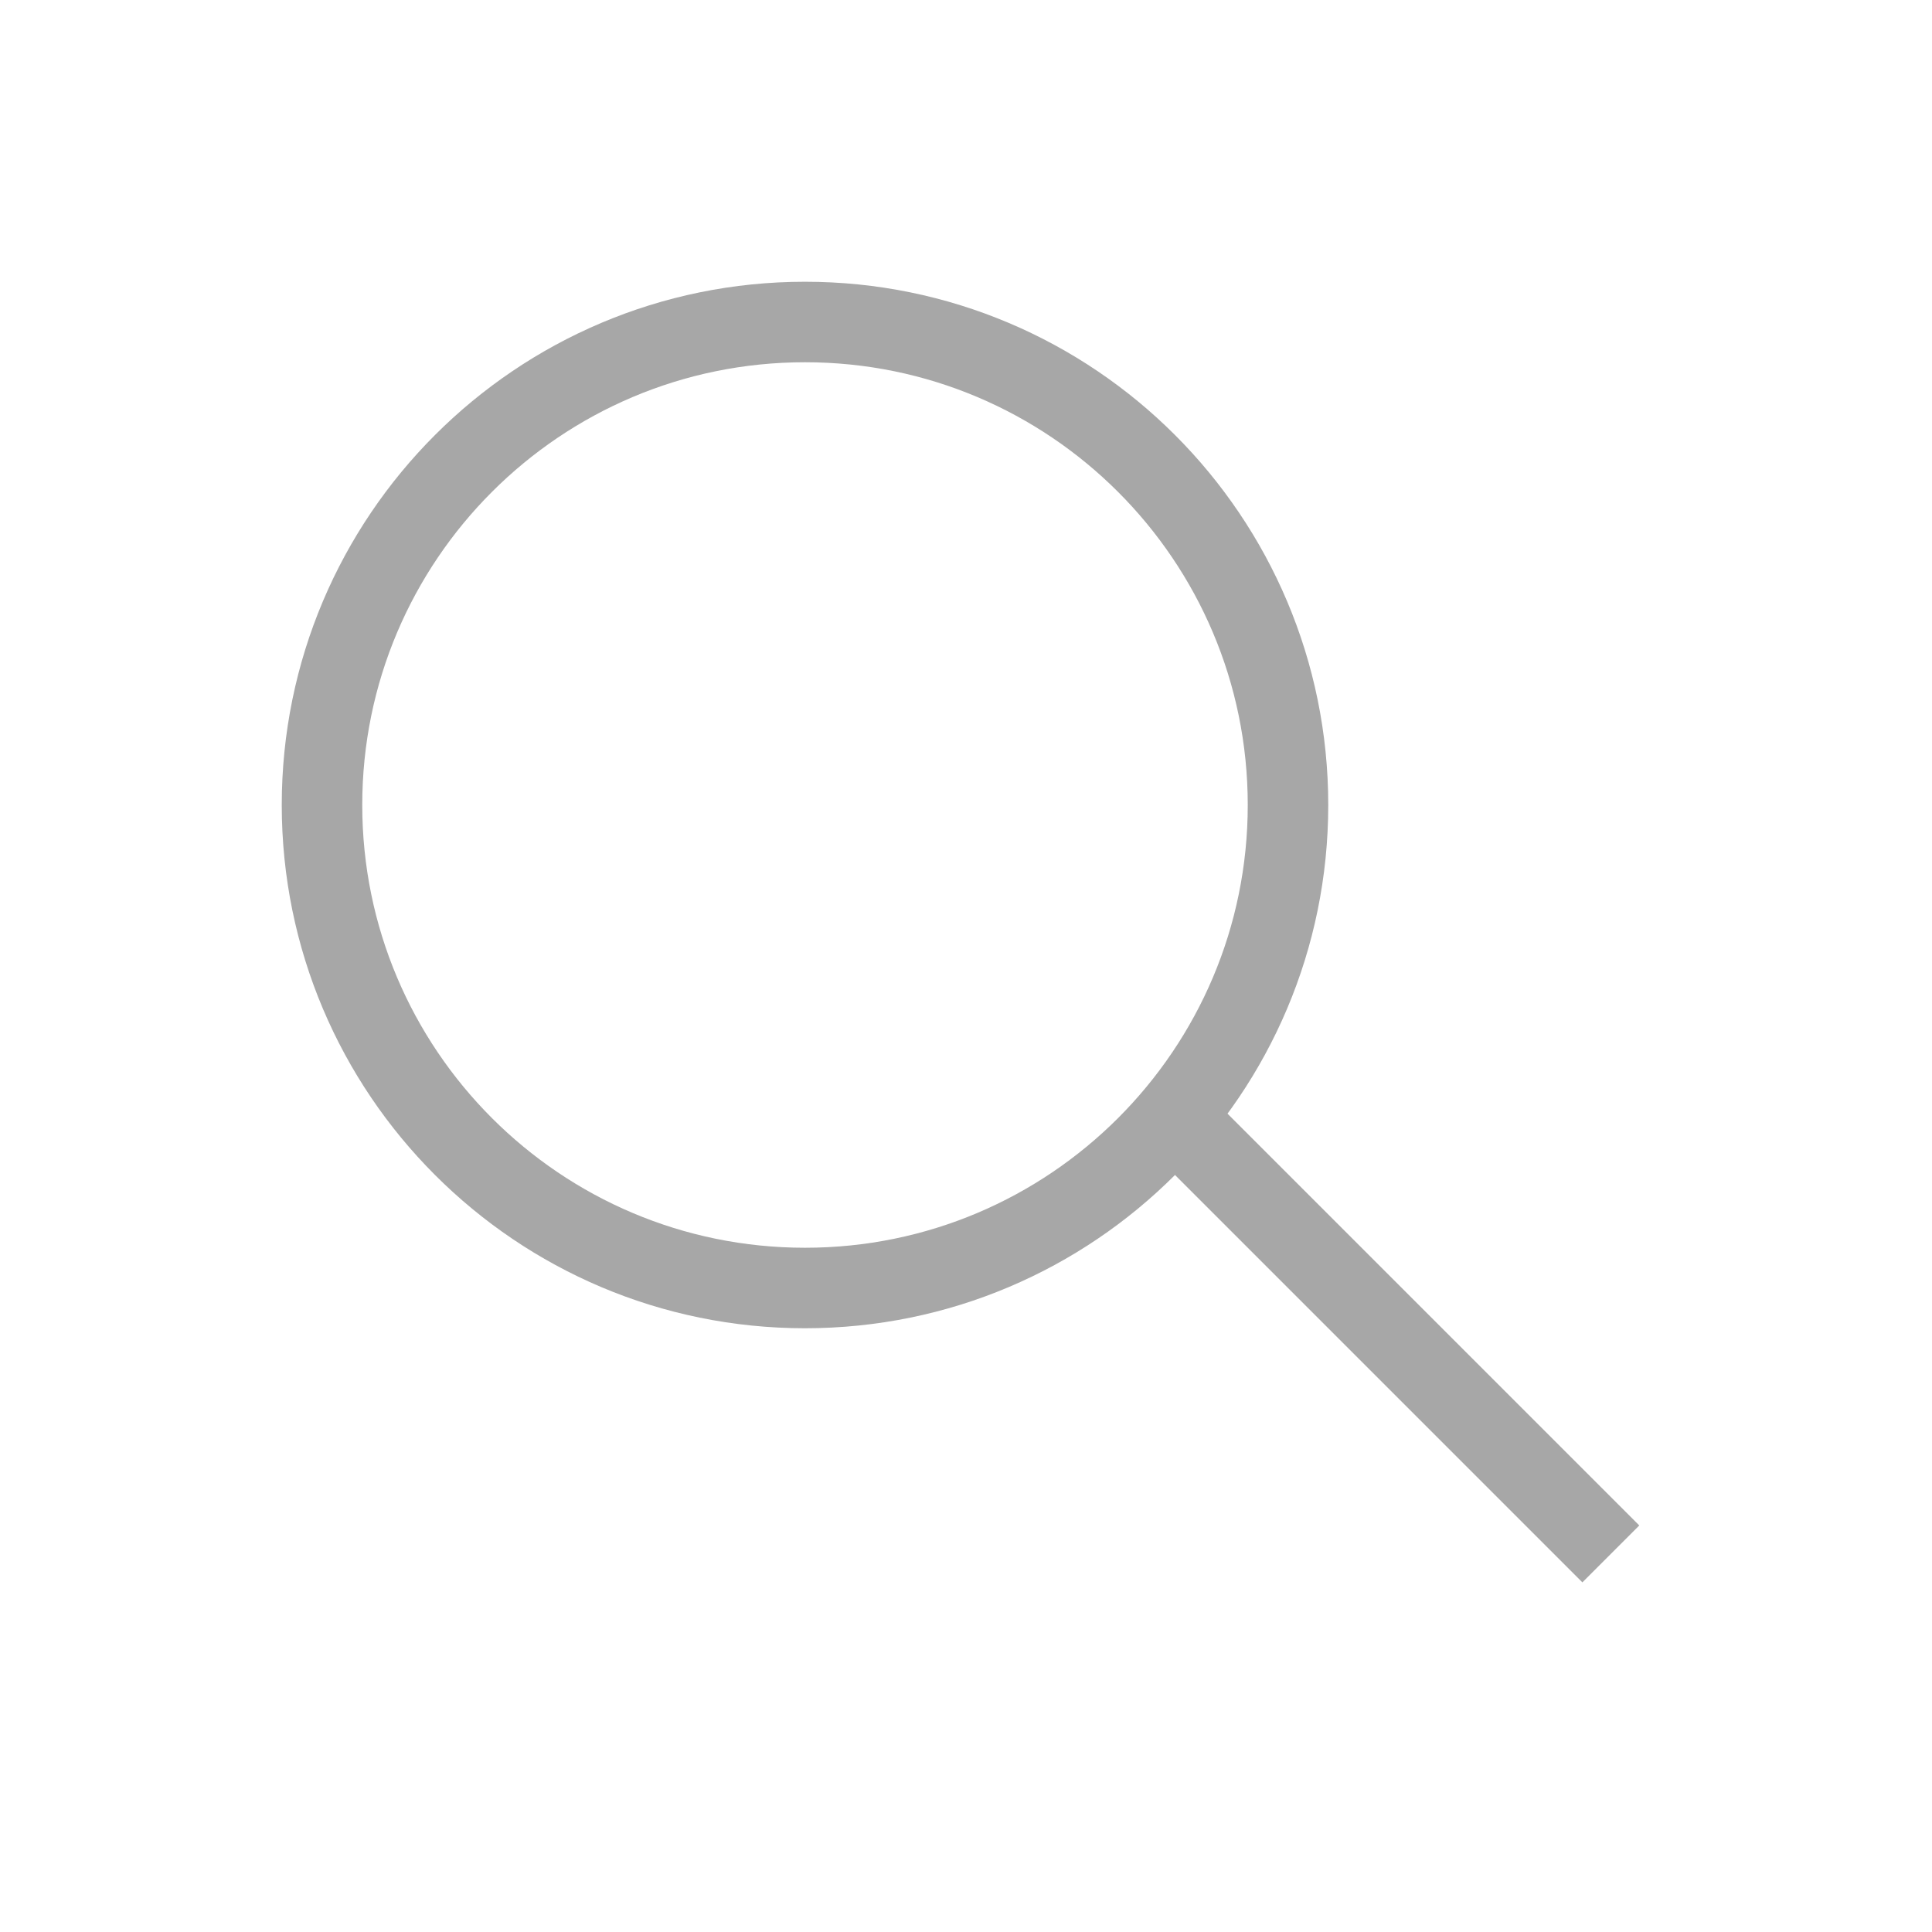
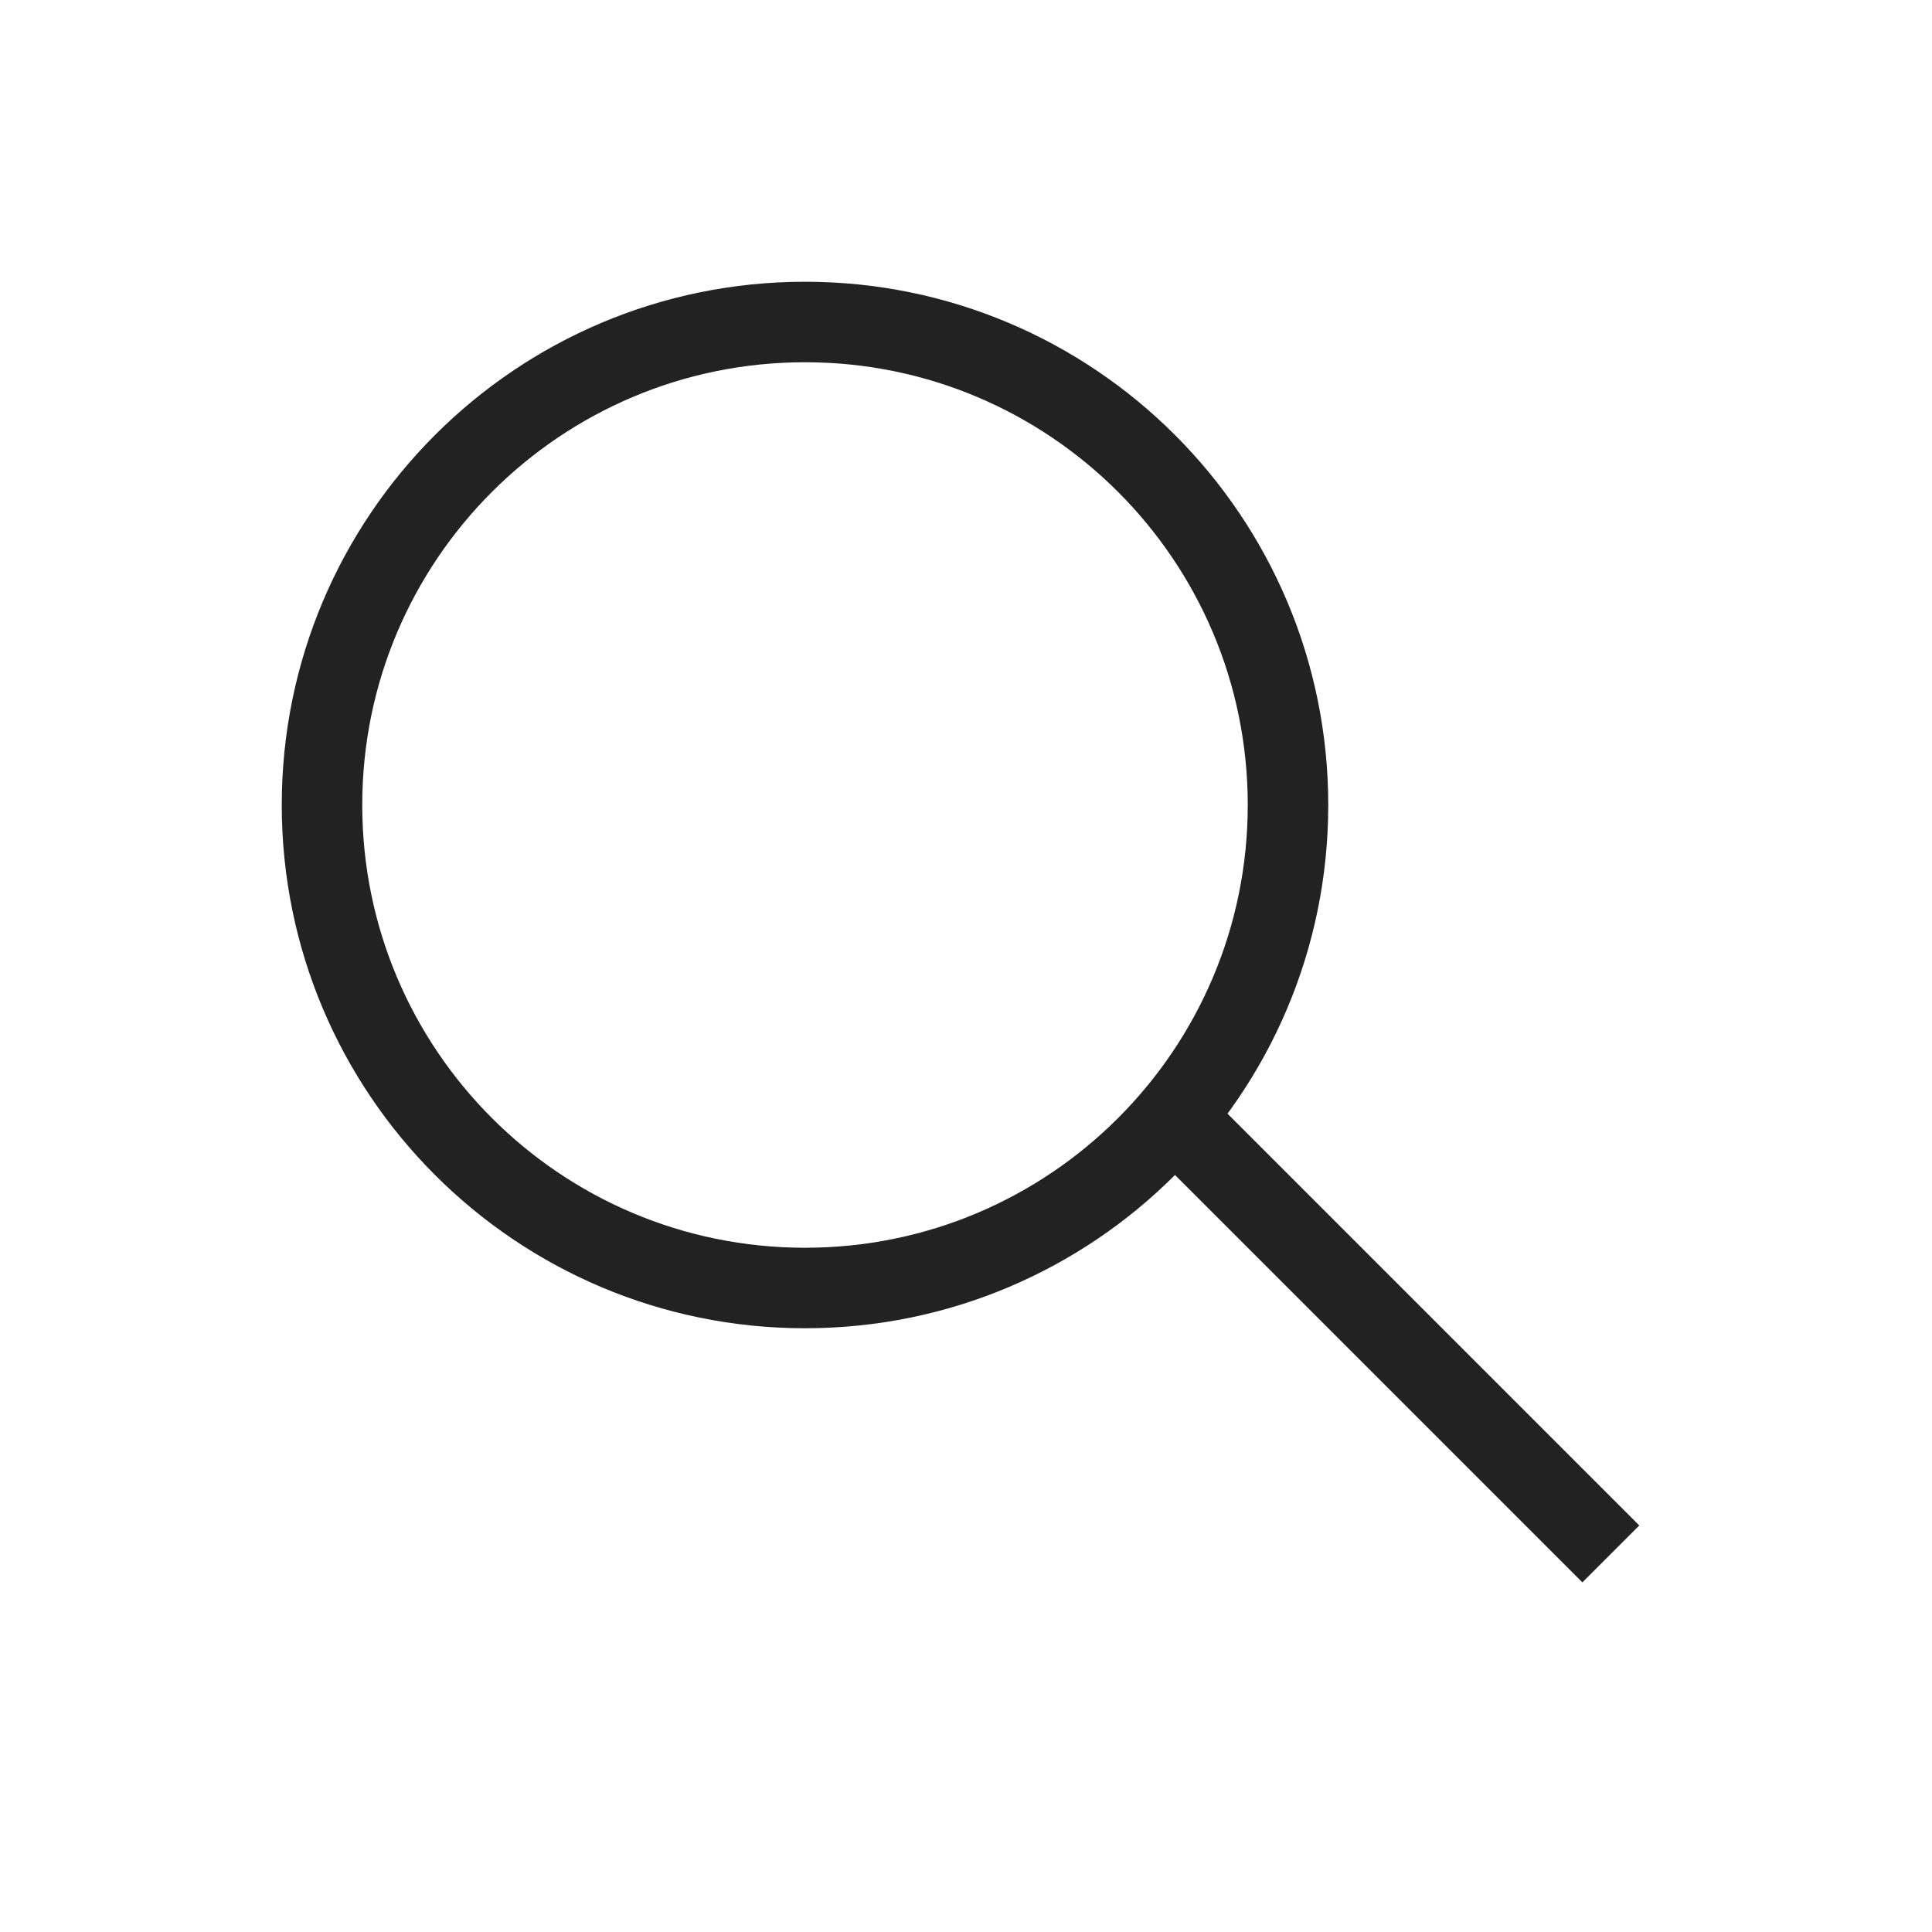
<svg xmlns="http://www.w3.org/2000/svg" width="24" height="24" viewBox="0 0 24 24" fill="none">
-   <circle cx="10" cy="10" r="6" stroke="#A7A7A7" />
-   <rect x="14" y="14" width="1" height="8" transform="rotate(-45 14 14)" fill="#A7A7A7" />
+   <circle cx="10" cy="10" r="6" stroke="#222" />
+   <rect x="14" y="14" width="1" height="8" transform="rotate(-45 14 14)" fill="#222" />
</svg>
